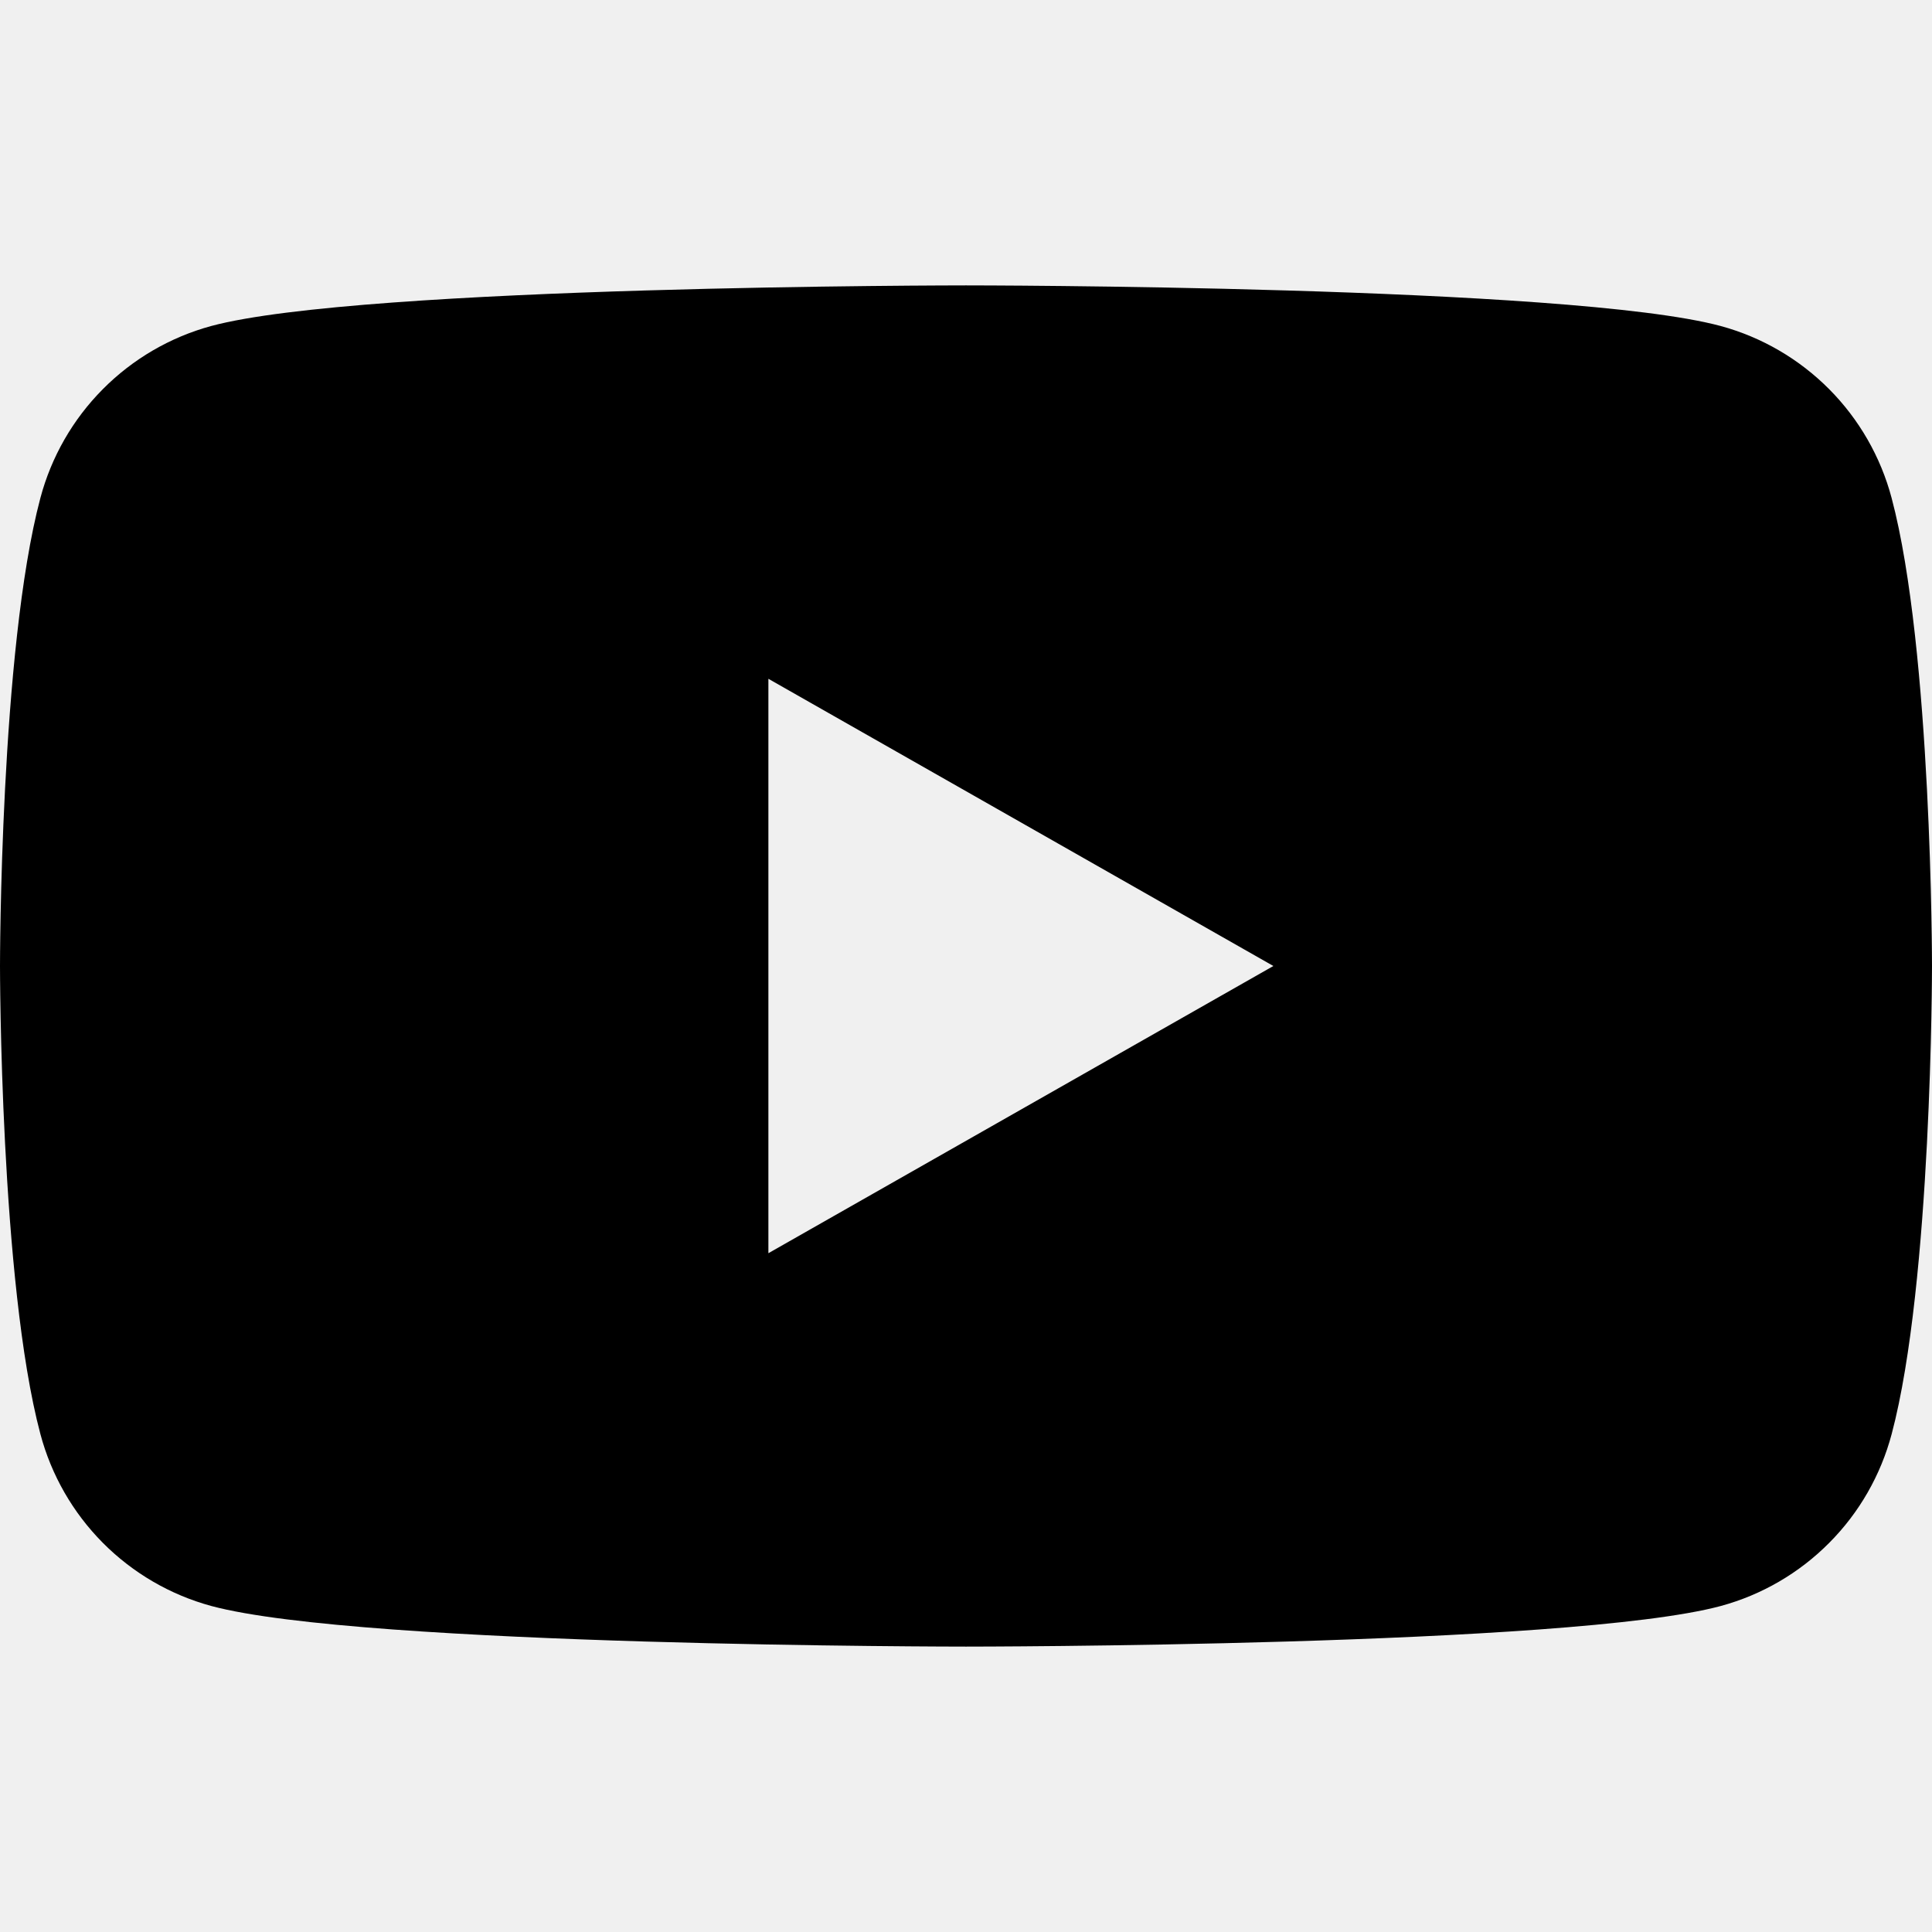
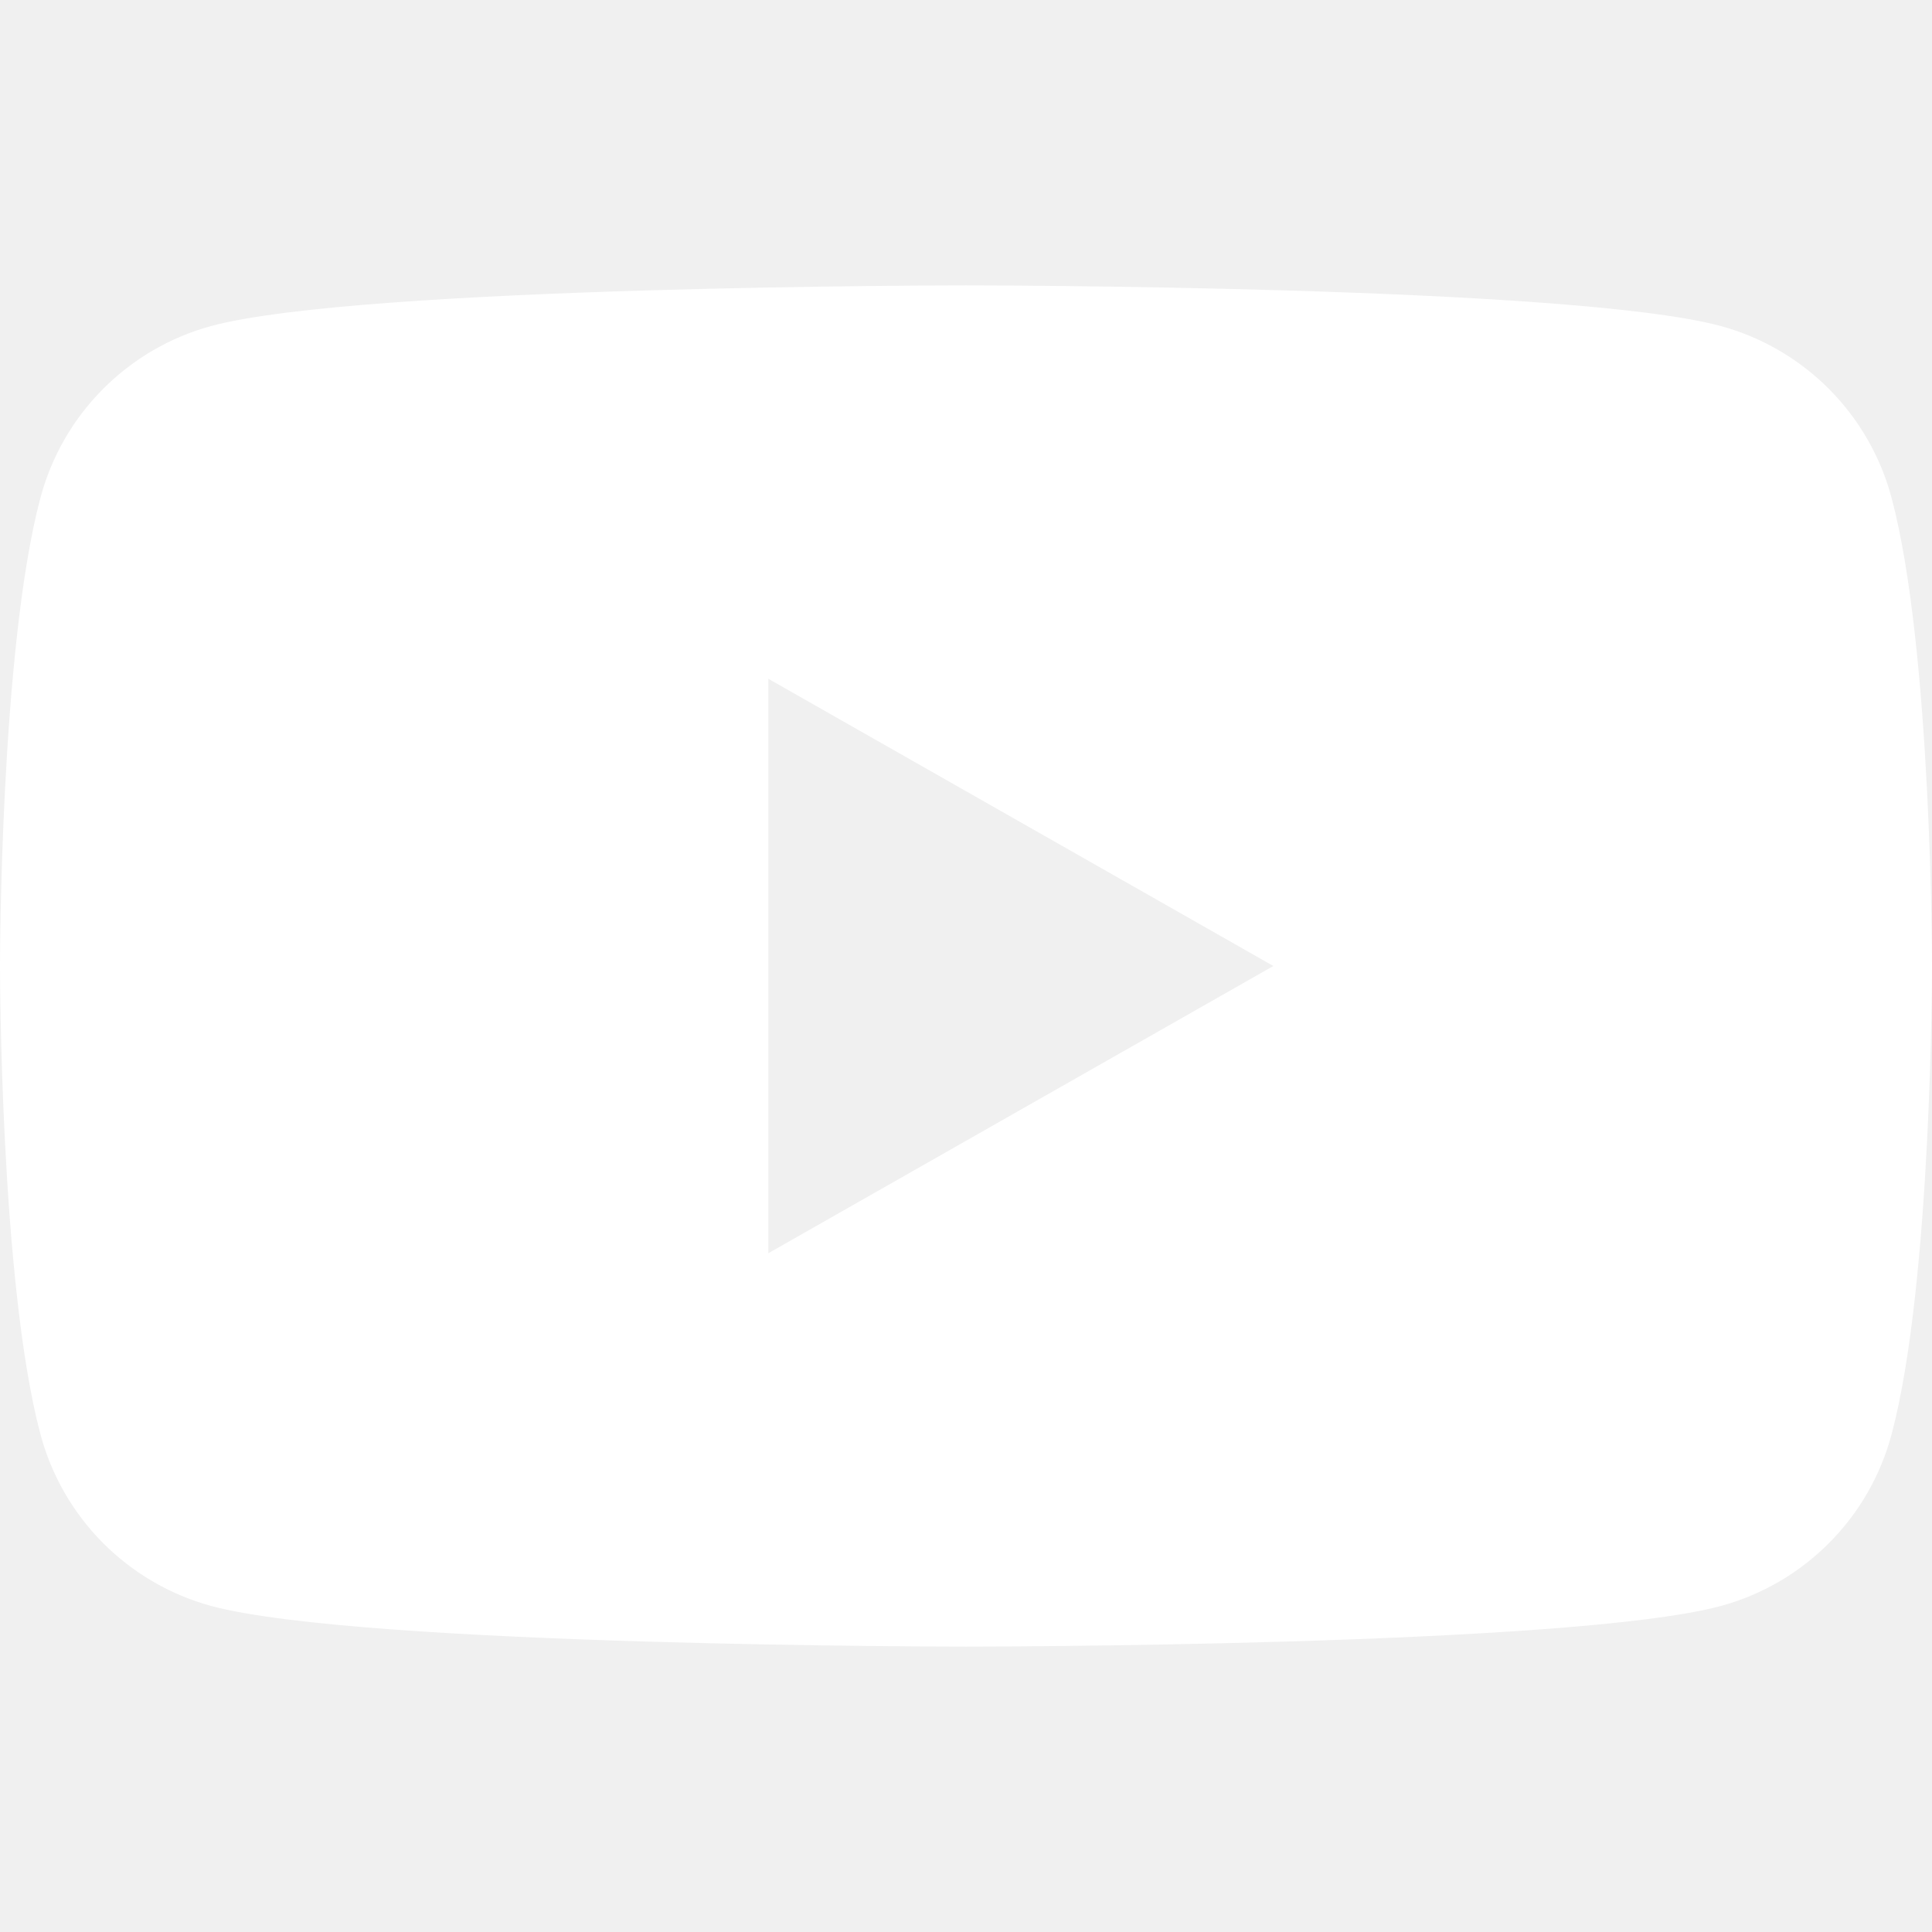
<svg xmlns="http://www.w3.org/2000/svg" width="32" height="32" viewBox="0 0 32 32" fill="none">
-   <path d="M31.331 8.248C31.15 7.567 30.793 6.945 30.297 6.446C29.8 5.946 29.181 5.585 28.501 5.4C26.007 4.727 16 4.727 16 4.727C16 4.727 5.993 4.727 3.497 5.4C2.818 5.585 2.199 5.946 1.703 6.446C1.206 6.946 0.85 7.567 0.669 8.248C0 10.76 0 16 0 16C0 16 0 21.24 0.669 23.752C0.85 24.433 1.207 25.054 1.703 25.554C2.2 26.054 2.819 26.415 3.499 26.6C5.993 27.273 16 27.273 16 27.273C16 27.273 26.007 27.273 28.503 26.6C29.183 26.415 29.802 26.054 30.298 25.554C30.795 25.055 31.151 24.433 31.332 23.752C32 21.24 32 16 32 16C32 16 32 10.76 31.331 8.248ZM12.727 20.757V11.243L21.091 16L12.727 20.757Z" fill="black" />
+   <path d="M31.331 8.248C31.15 7.567 30.793 6.945 30.297 6.446C29.8 5.946 29.181 5.585 28.501 5.4C26.007 4.727 16 4.727 16 4.727C16 4.727 5.993 4.727 3.497 5.4C2.818 5.585 2.199 5.946 1.703 6.446C1.206 6.946 0.85 7.567 0.669 8.248C0 10.76 0 16 0 16C0 16 0 21.24 0.669 23.752C0.85 24.433 1.207 25.054 1.703 25.554C2.2 26.054 2.819 26.415 3.499 26.6C5.993 27.273 16 27.273 16 27.273C16 27.273 26.007 27.273 28.503 26.6C29.183 26.415 29.802 26.054 30.298 25.554C30.795 25.055 31.151 24.433 31.332 23.752C32 21.24 32 16 32 16C32 16 32 10.76 31.331 8.248ZM12.727 20.757V11.243L21.091 16L12.727 20.757Z" fill="white" />
</svg>
